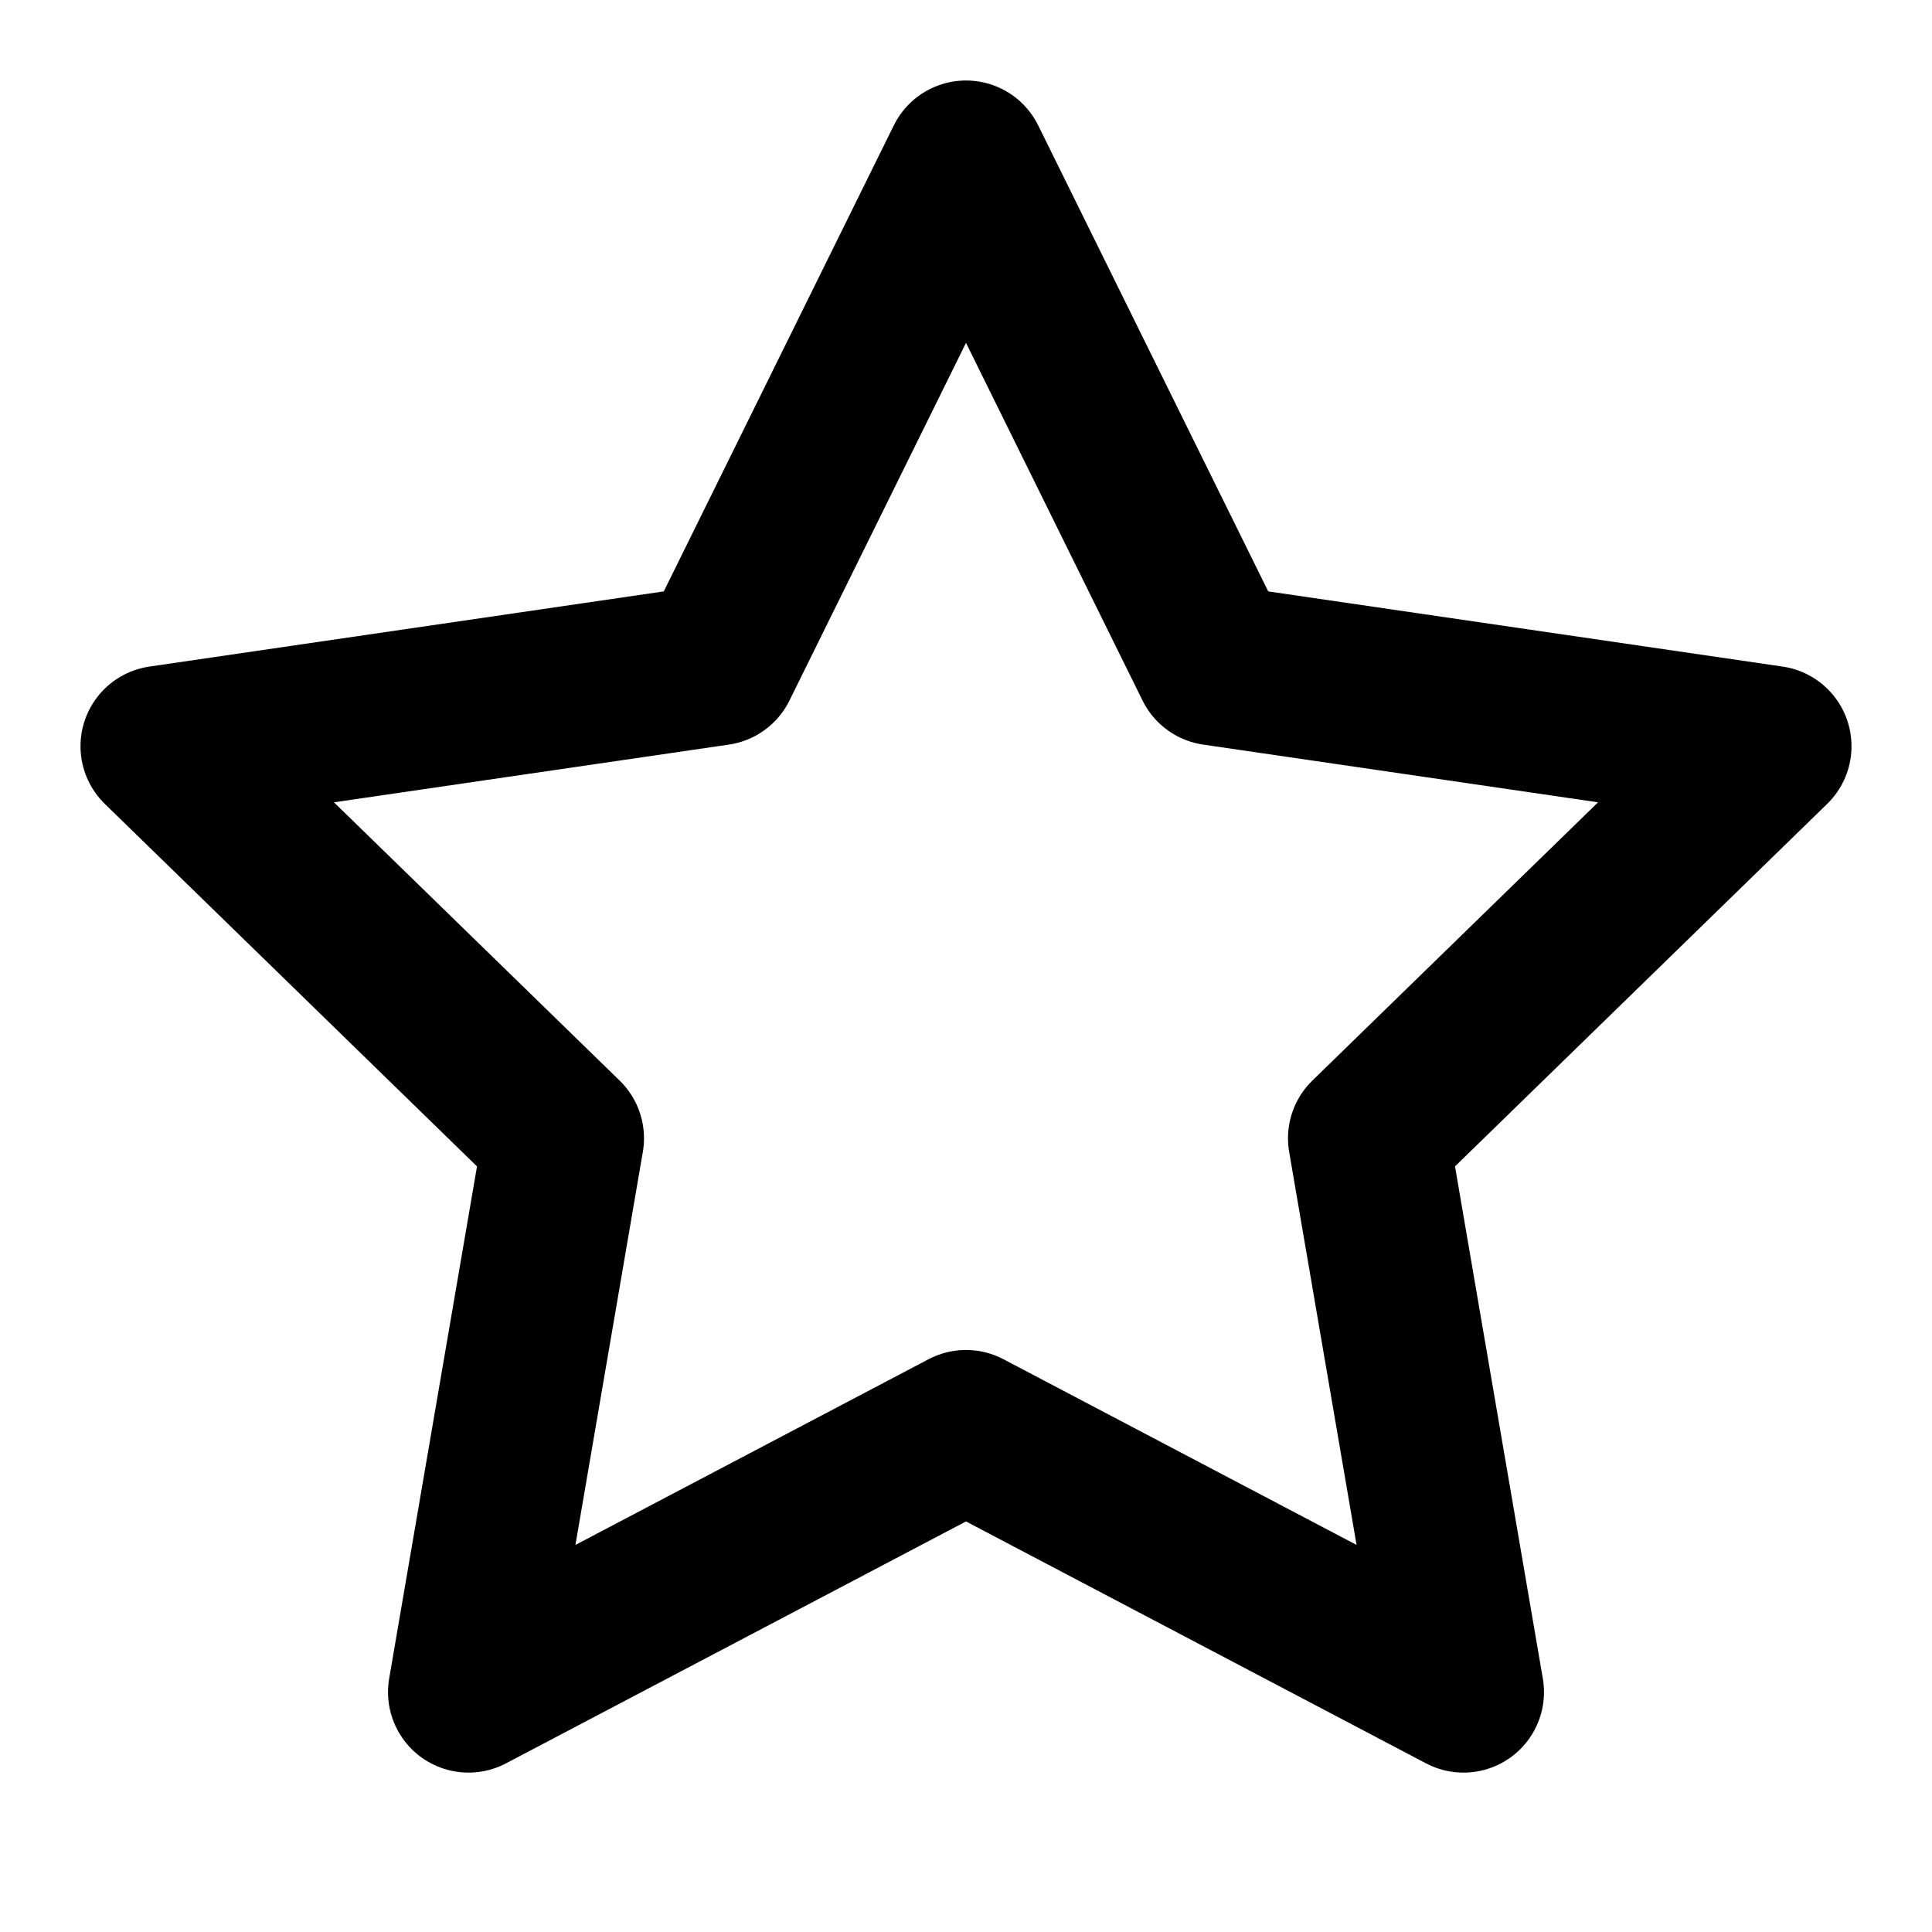
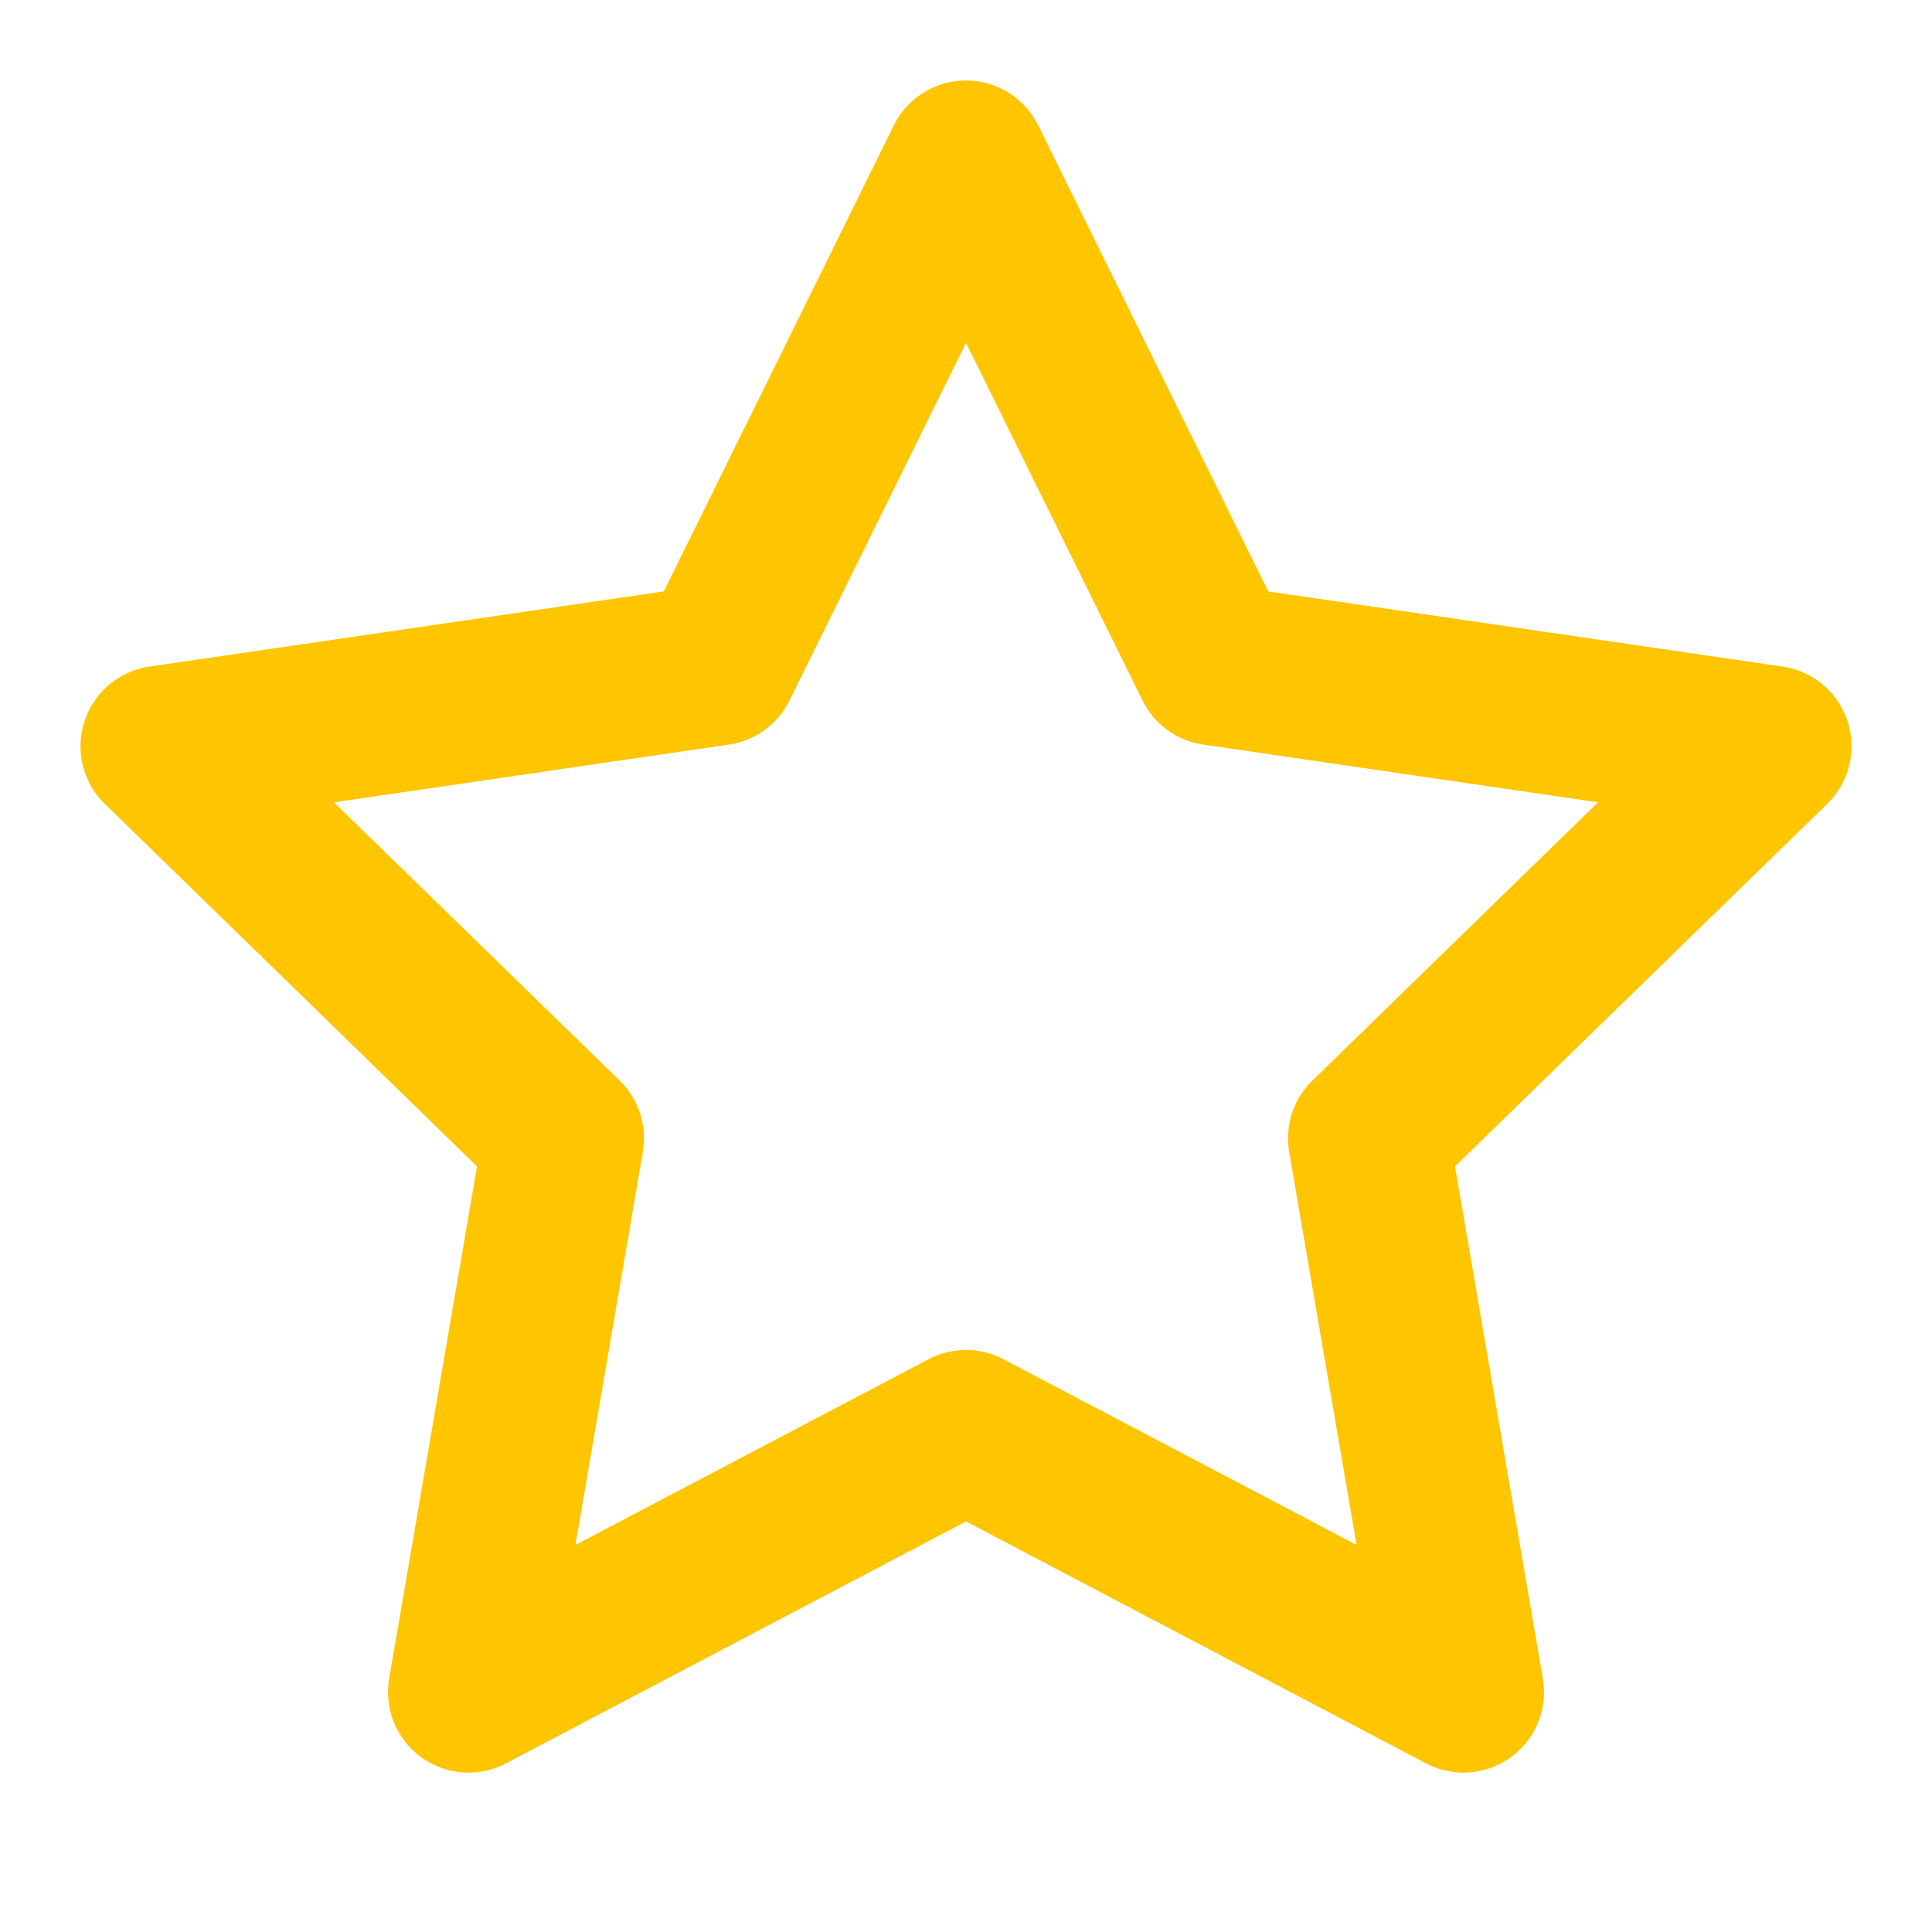
- <svg xmlns="http://www.w3.org/2000/svg" fill="none" height="24" stroke="#000" stroke-linecap="round" stroke-linejoin="round" stroke-width="2" viewBox="0 0 24 24" width="24">
+ <svg xmlns="http://www.w3.org/2000/svg" fill="none" height="24" stroke="#ffc600" stroke-linecap="round" stroke-linejoin="round" stroke-width="2" viewBox="0 0 24 24" width="24">
  <polygon points="12 2 15.09 8.26 22 9.27 17 14.14 18.18 21.02 12 17.77 5.82 21.02 7 14.14 2 9.27 8.91 8.26 12 2" />
</svg>
